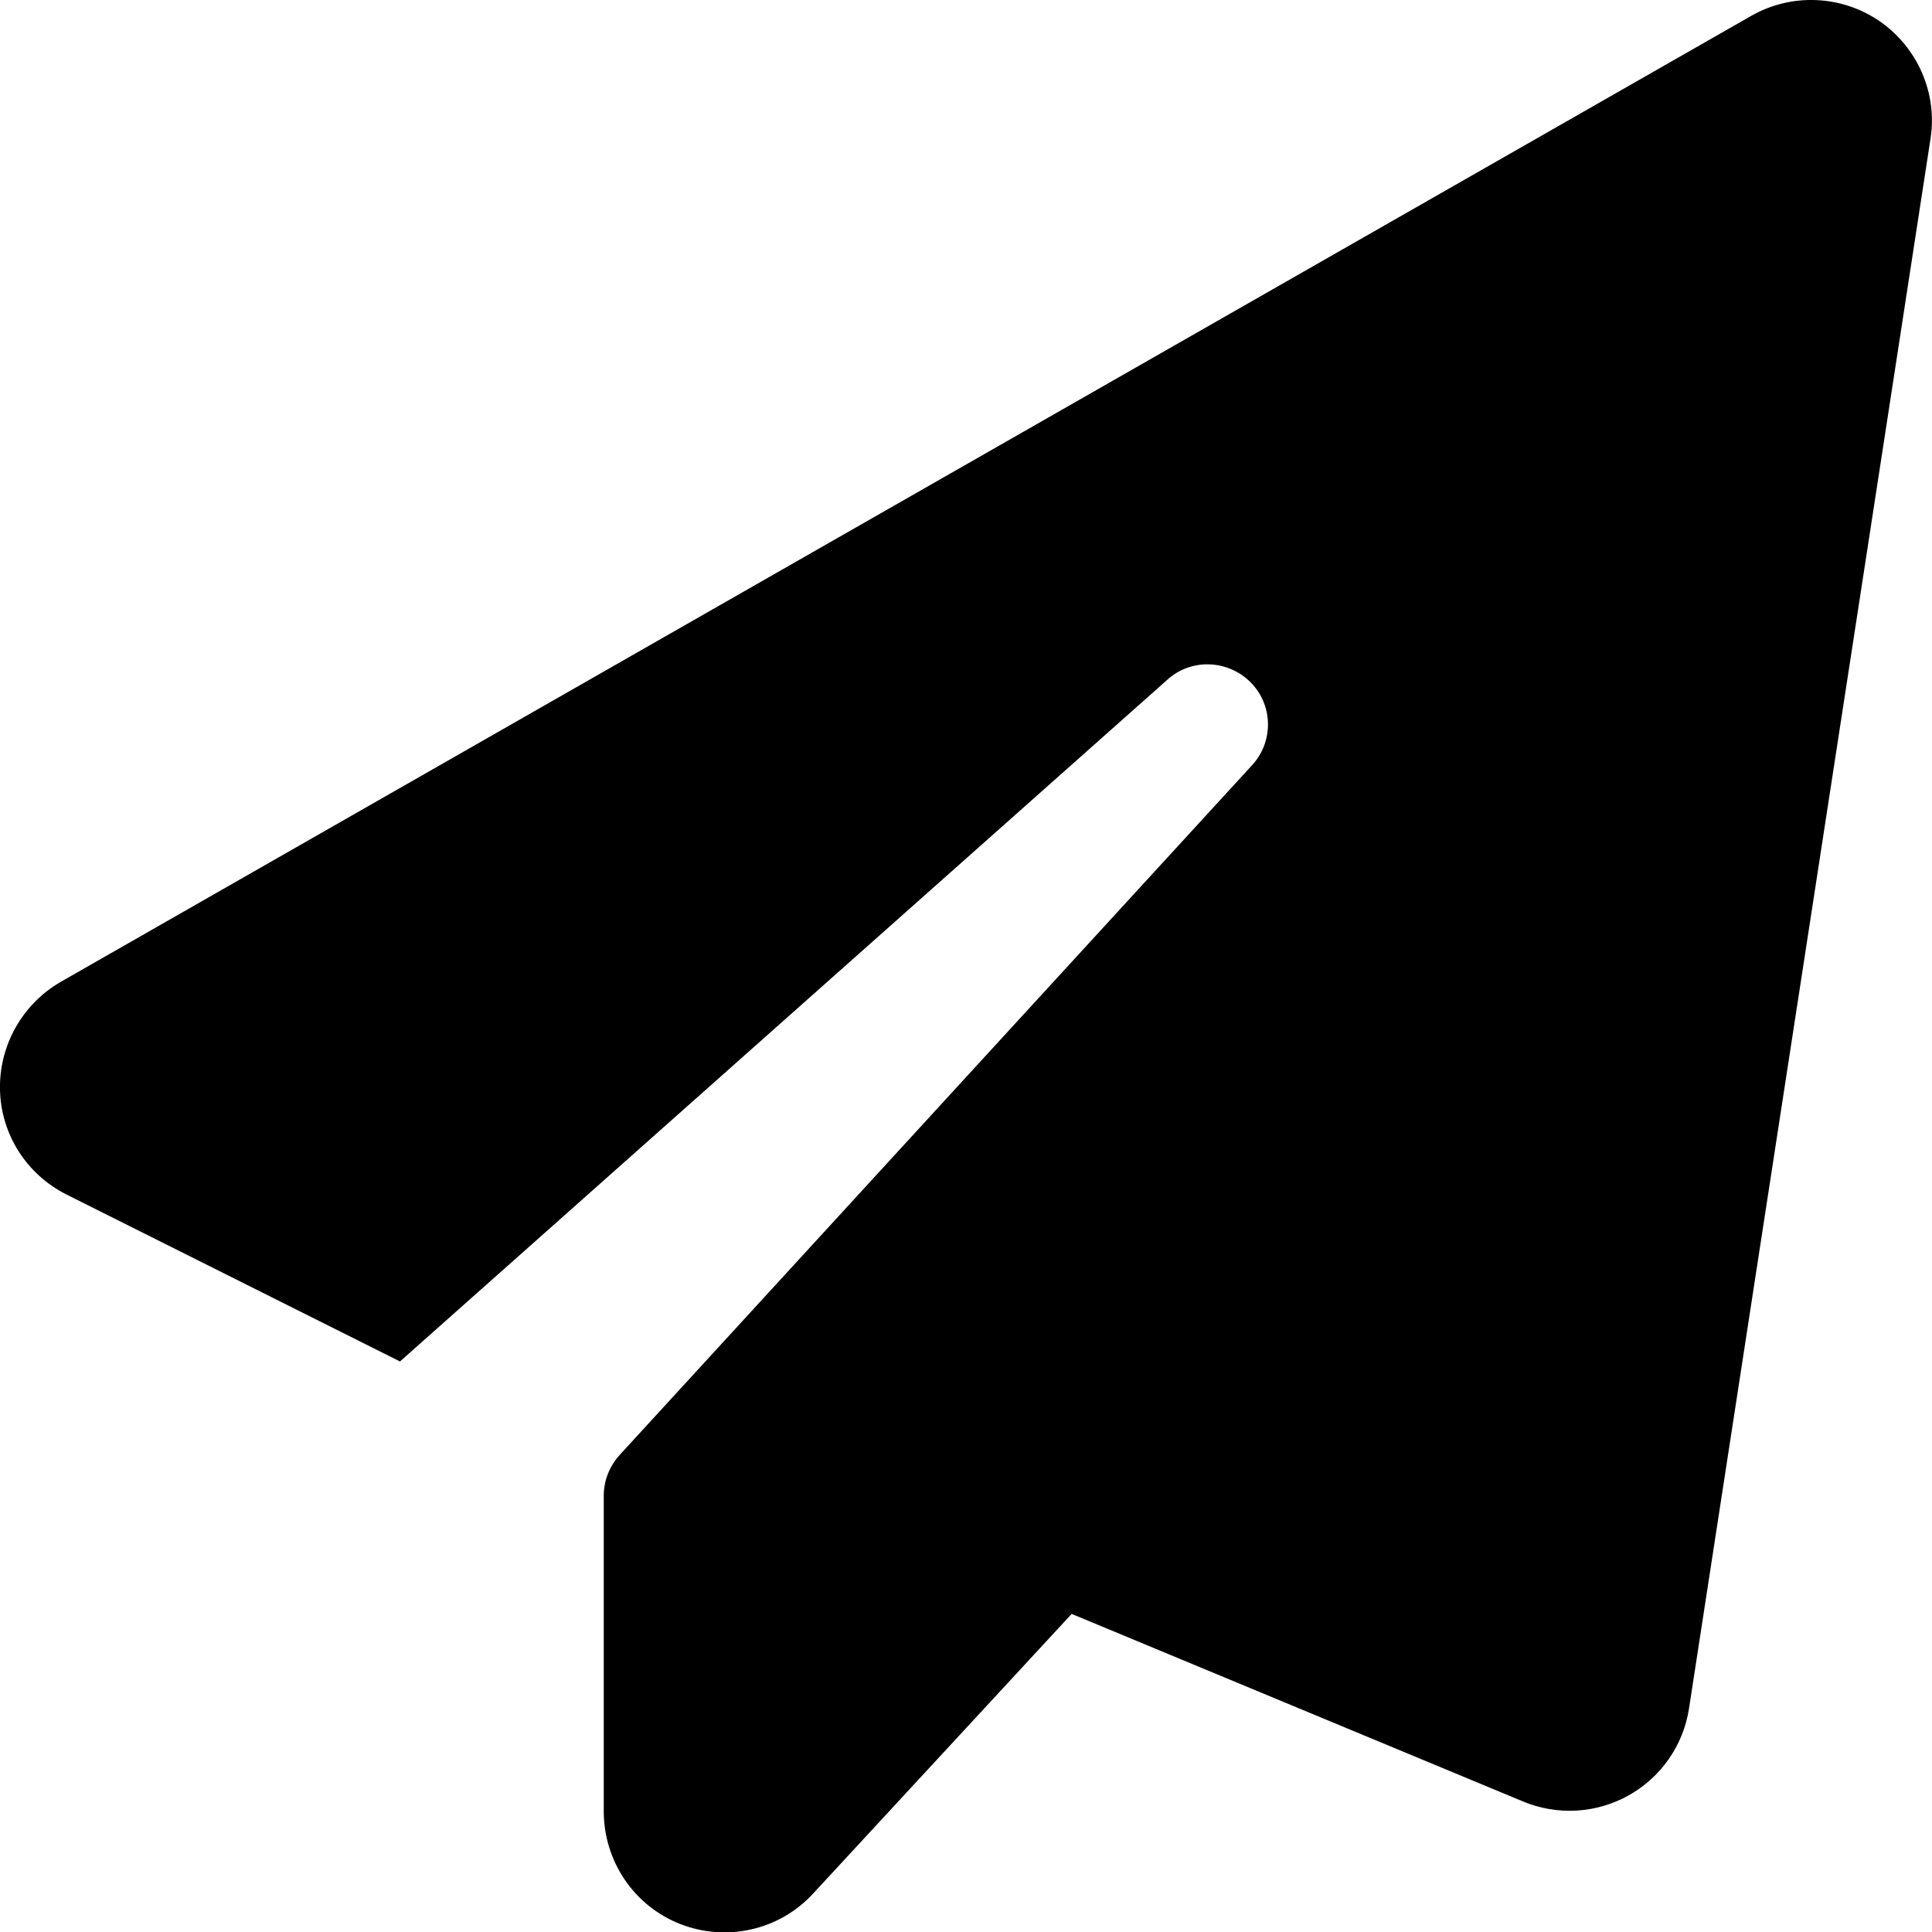
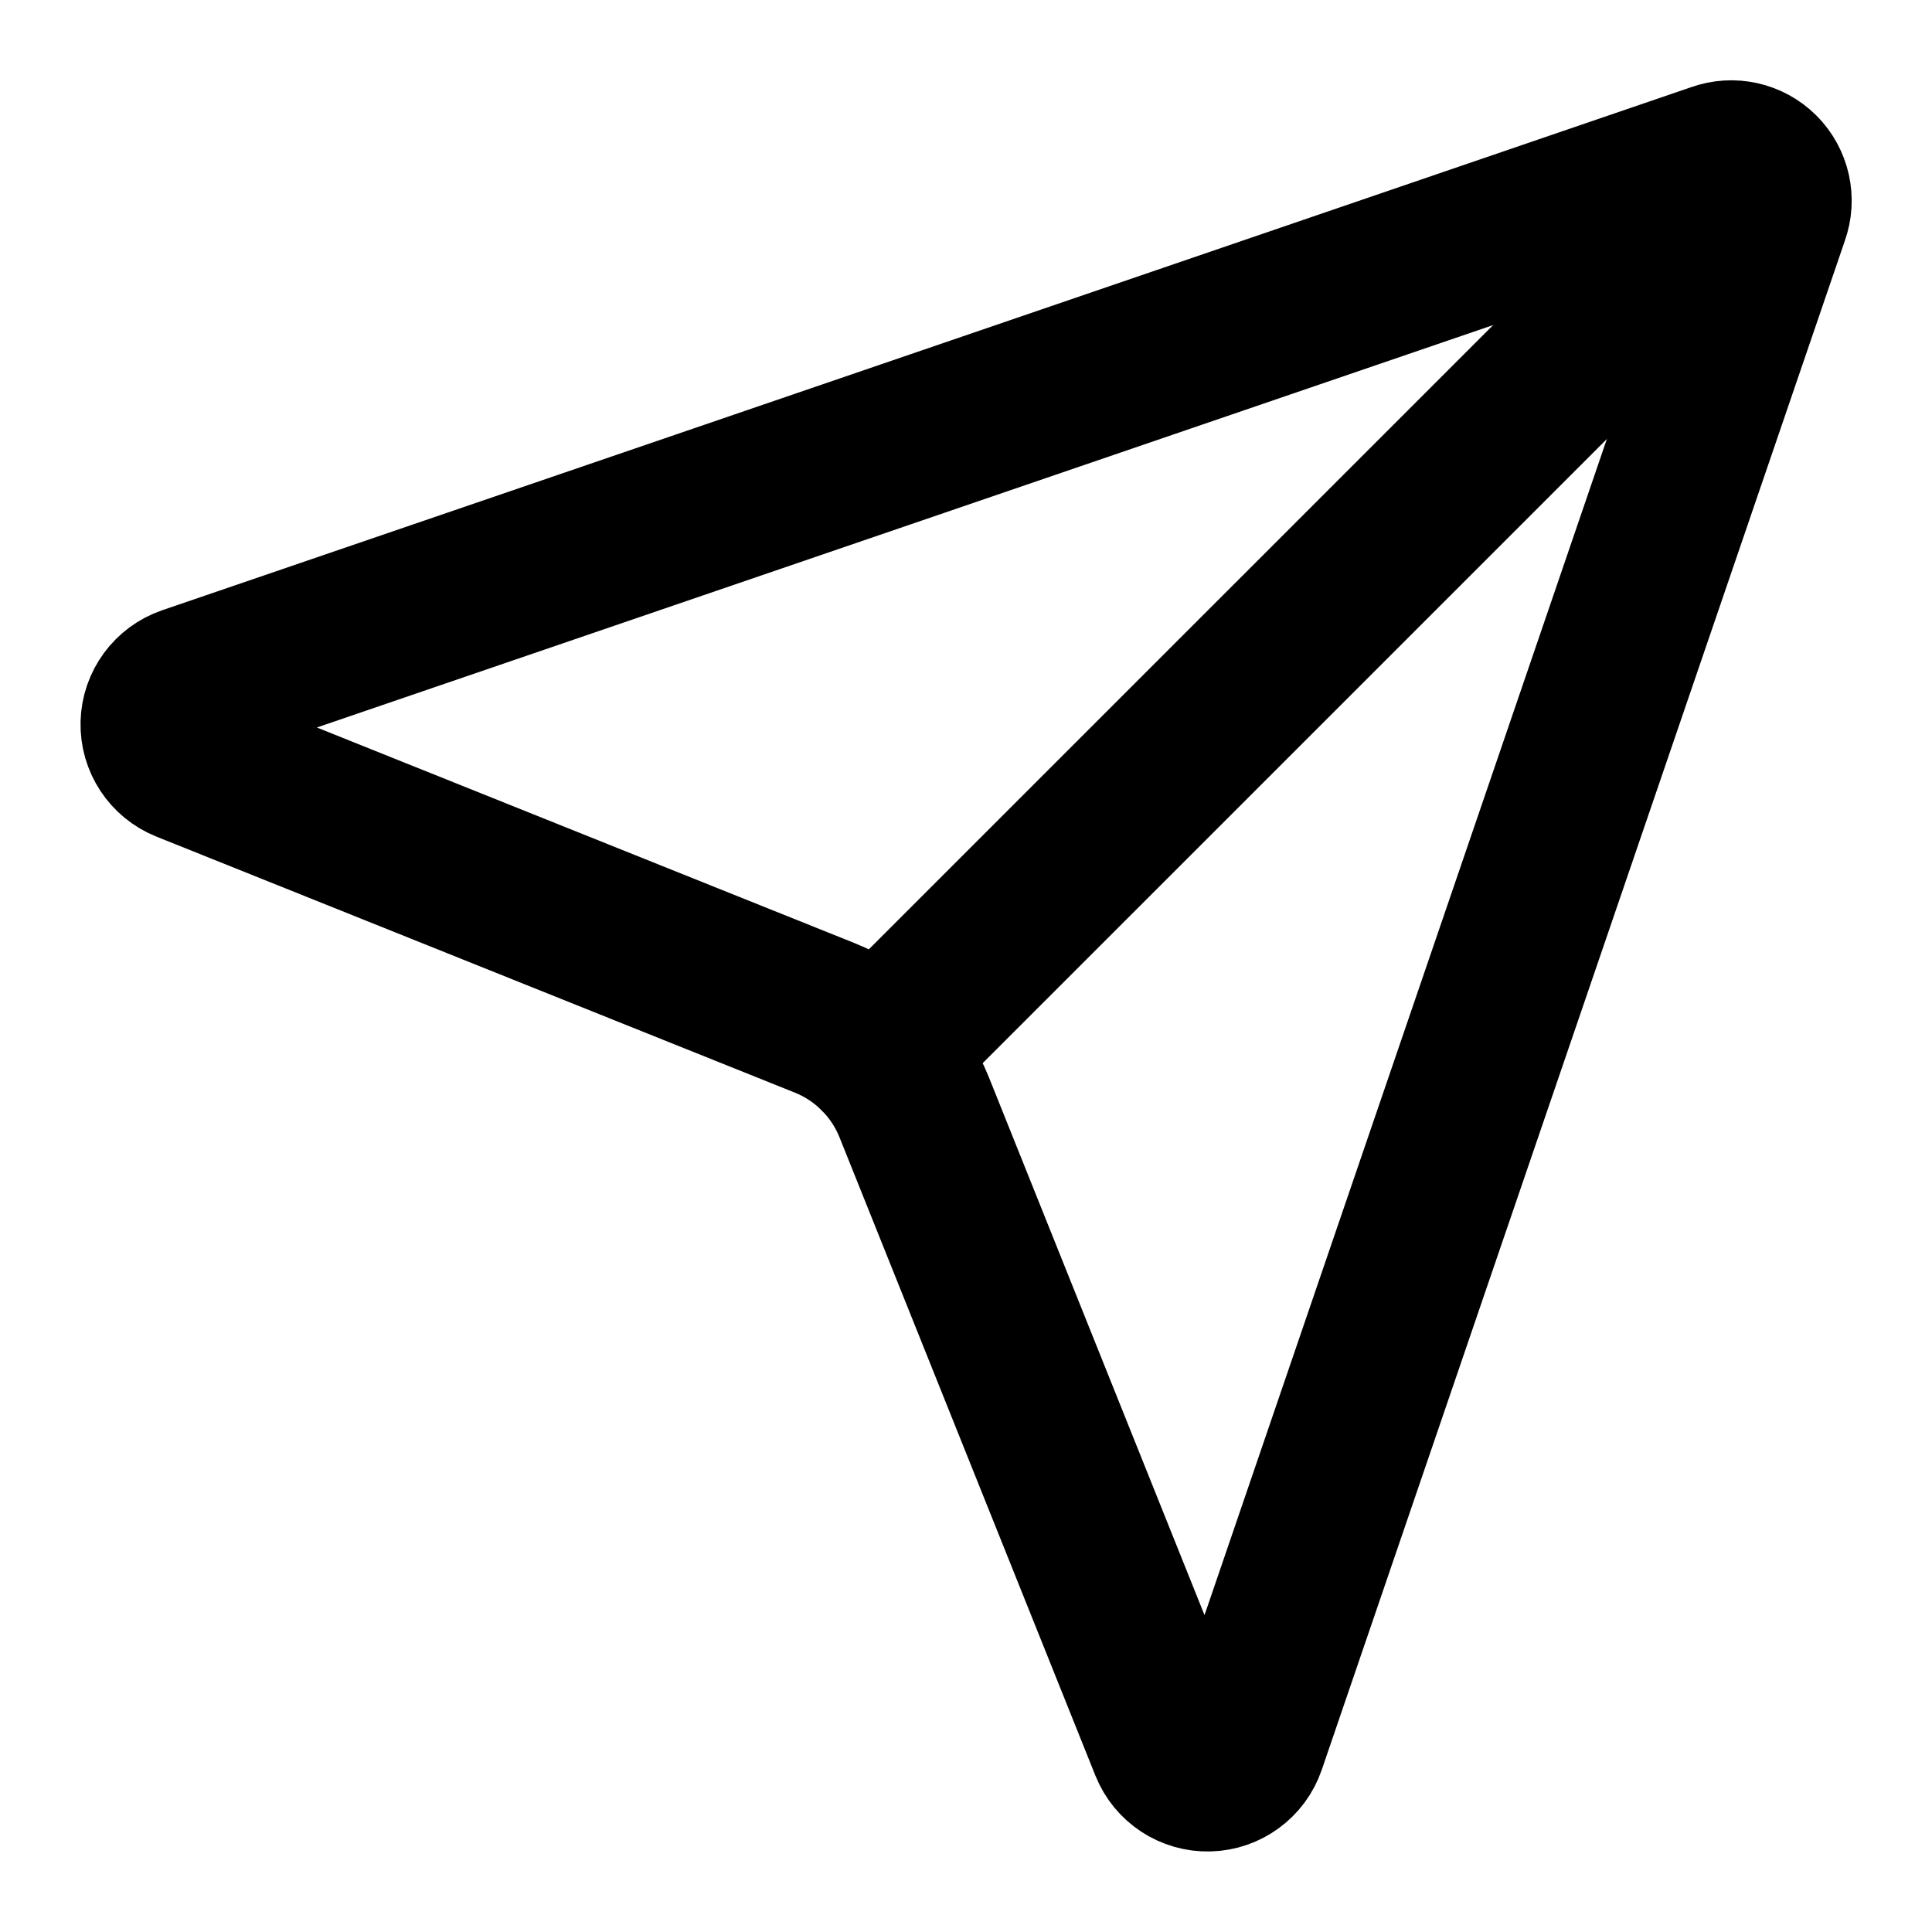
- <svg xmlns="http://www.w3.org/2000/svg" viewBox="0 0 512 512">
-   <path d="M498.1 5.6c10.1 7 15.4 19.1 13.5 31.2l-64 416c-1.5 9.7-7.4 18.2-16 23s-18.9 5.4-28 1.6L284 427.7l-68.5 74.1c-8.9 9.7-22.9 12.9-35.2 8.1S160 493.2 160 480l0-83.6c0-4 1.5-7.8 4.2-10.8L331.8 202.8c5.8-6.3 5.6-16-.4-22s-15.7-6.4-22-.7L106 360.8 17.7 316.6C7.1 311.3 .3 300.7 0 288.9s5.9-22.8 16.1-28.7l448-256c10.7-6.1 23.9-5.5 34 1.4z" />
+ <svg xmlns="http://www.w3.org/2000/svg" width="24" height="24" viewBox="0 0 24 24" fill="none" stroke="currentColor" stroke-width="2" stroke-linecap="round" stroke-linejoin="round">
+   <path d="M14.536 21.686a.5.5 0 0 0 .937-.024l6.5-19a.496.496 0 0 0-.635-.635l-19 6.5a.5.5 0 0 0-.024.937l7.93 3.18a2 2 0 0 1 1.112 1.11z" />
+   <path d="m21.854 2.147-10.94 10.939" />
</svg>
